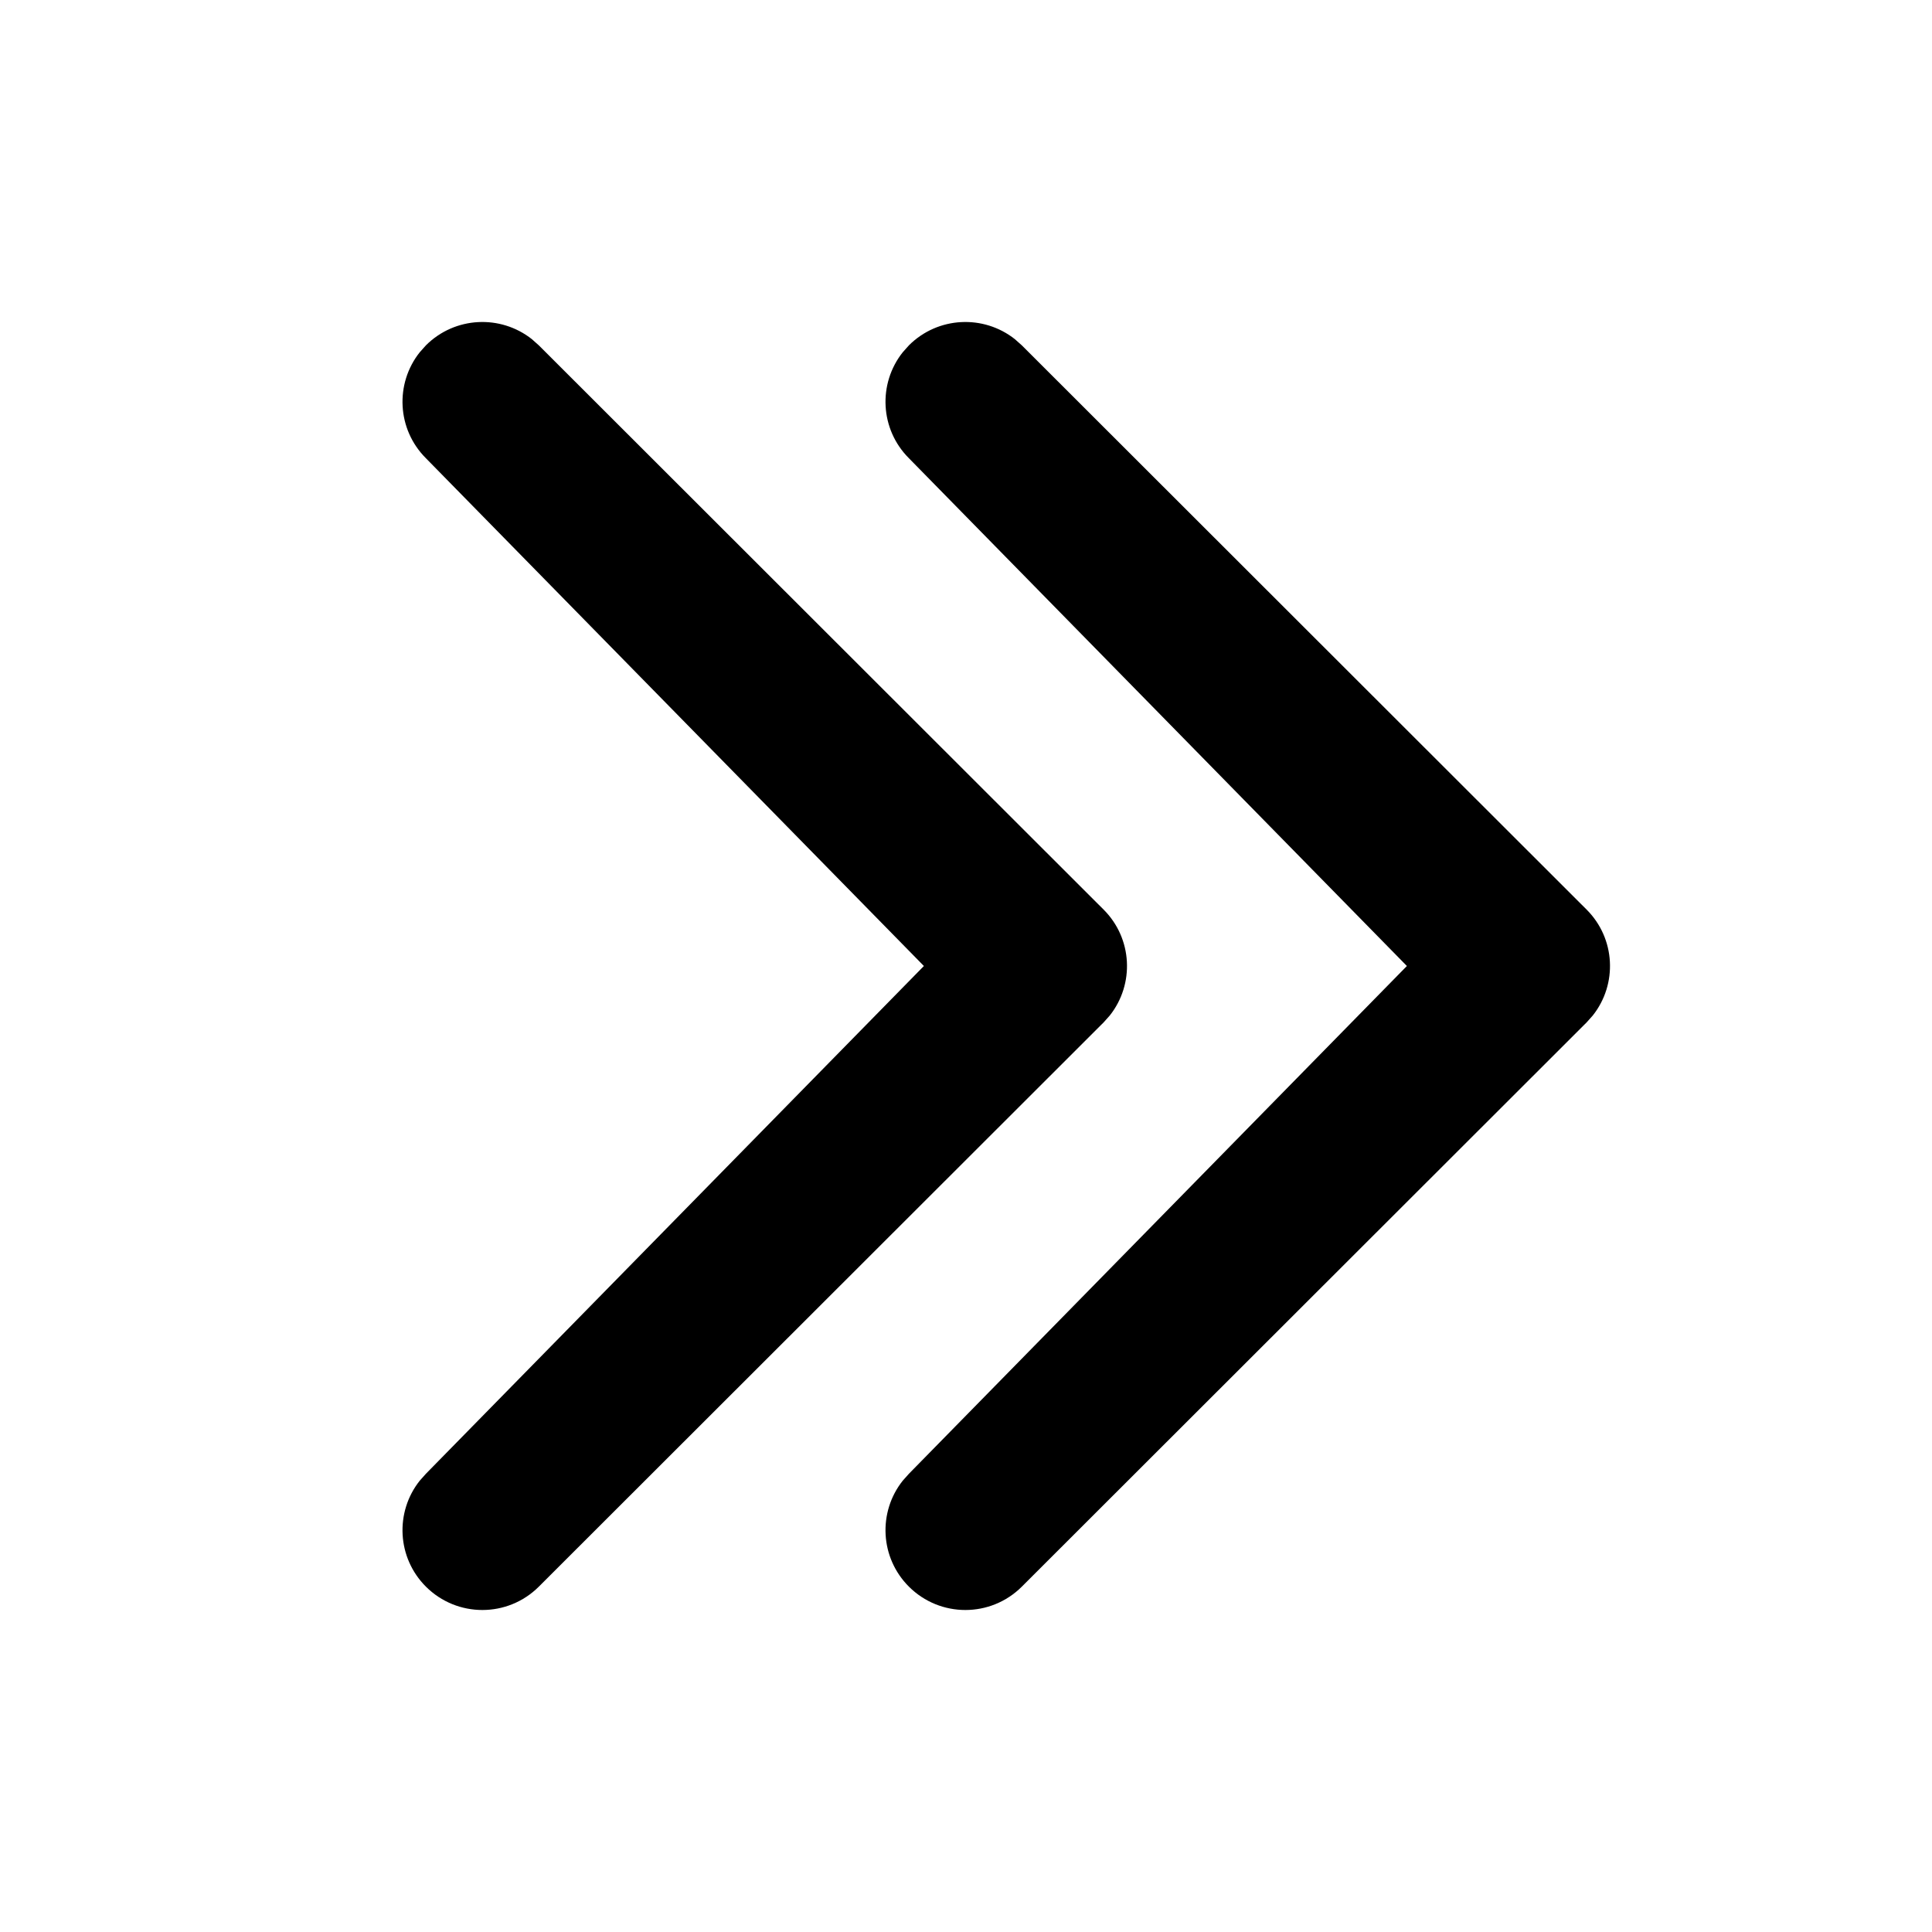
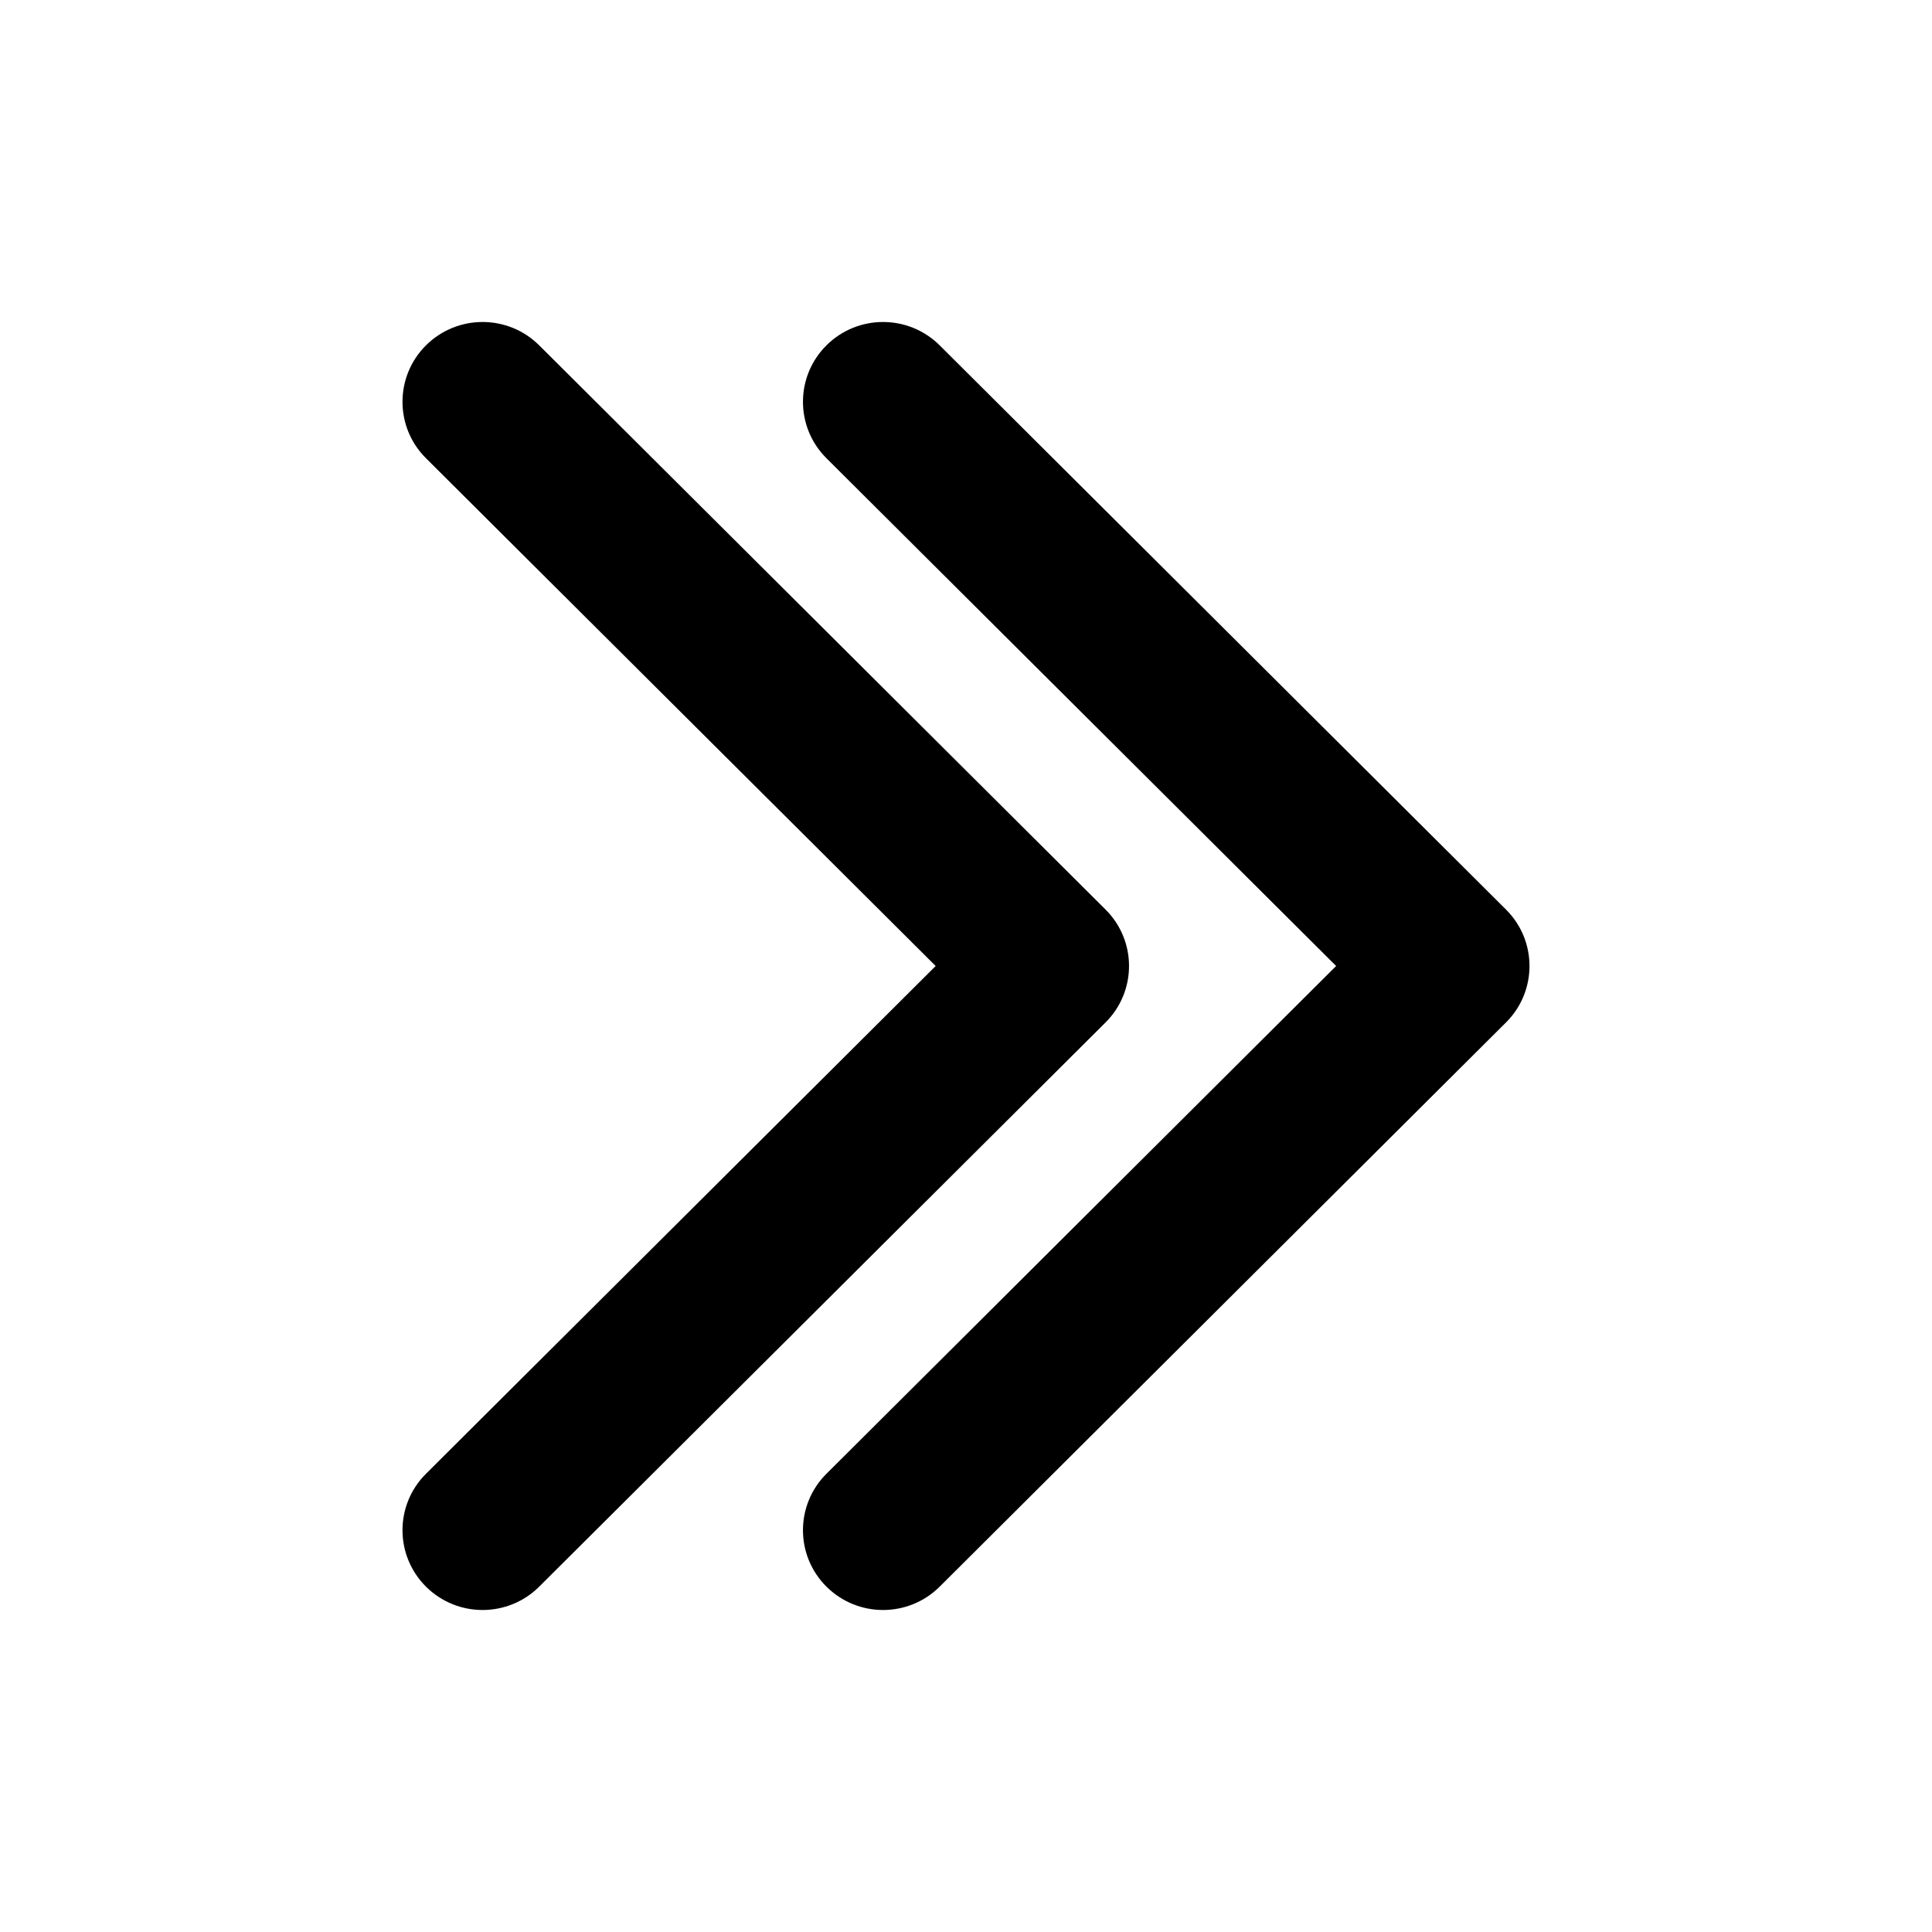
<svg xmlns="http://www.w3.org/2000/svg" viewBox="0 0 512 512">
-   <path d="M292.467 270.952L294.111 269.108C300.691 260.809 300.143 248.715 292.467 241.048L142.799 91.527L140.954 89.884C132.645 83.31 120.541 83.859 112.866 91.527L111.222 93.371C104.642 101.671 105.19 113.763 112.866 121.43L244.839 256L112.866 390.569L111.222 392.413C104.642 400.713 105.19 412.805 112.866 420.473C121.132 428.731 134.534 428.731 142.799 420.473L292.467 270.952Z" />
-   <path d="M420.467 270.952L422.111 269.108C428.691 260.809 428.143 248.715 420.467 241.048L270.799 91.527L268.954 89.884C260.645 83.31 248.541 83.859 240.866 91.527L239.222 93.371C232.642 101.671 233.19 113.763 240.866 121.43L372.839 256L240.866 390.569L239.222 392.413C232.642 400.713 233.19 412.805 240.866 420.473C249.132 428.731 262.534 428.731 270.799 420.473L420.467 270.952Z" />
+   <path d="M142.9 91.526C134.611 83.269 121.172 83.269 112.883 91.526C104.594 99.784 104.594 113.173 112.883 121.431L247.962 256L112.883 390.569C104.594 398.827 104.594 412.215 112.883 420.473C121.172 428.731 134.611 428.731 142.9 420.473L292.988 270.952C301.277 262.694 301.277 249.305 292.988 241.048L142.9 91.526Z" fill="black" />
+   <path d="M249.028 91.526C240.739 83.269 227.3 83.269 219.011 91.526C210.722 99.784 210.722 113.173 219.011 121.431L354.09 256L219.011 390.569C210.722 398.827 210.722 412.215 219.011 420.473C227.3 428.731 240.739 428.731 249.028 420.473L399.116 270.952C407.405 262.694 407.405 249.305 399.116 241.048L249.028 91.526Z" fill="black" />
</svg>
